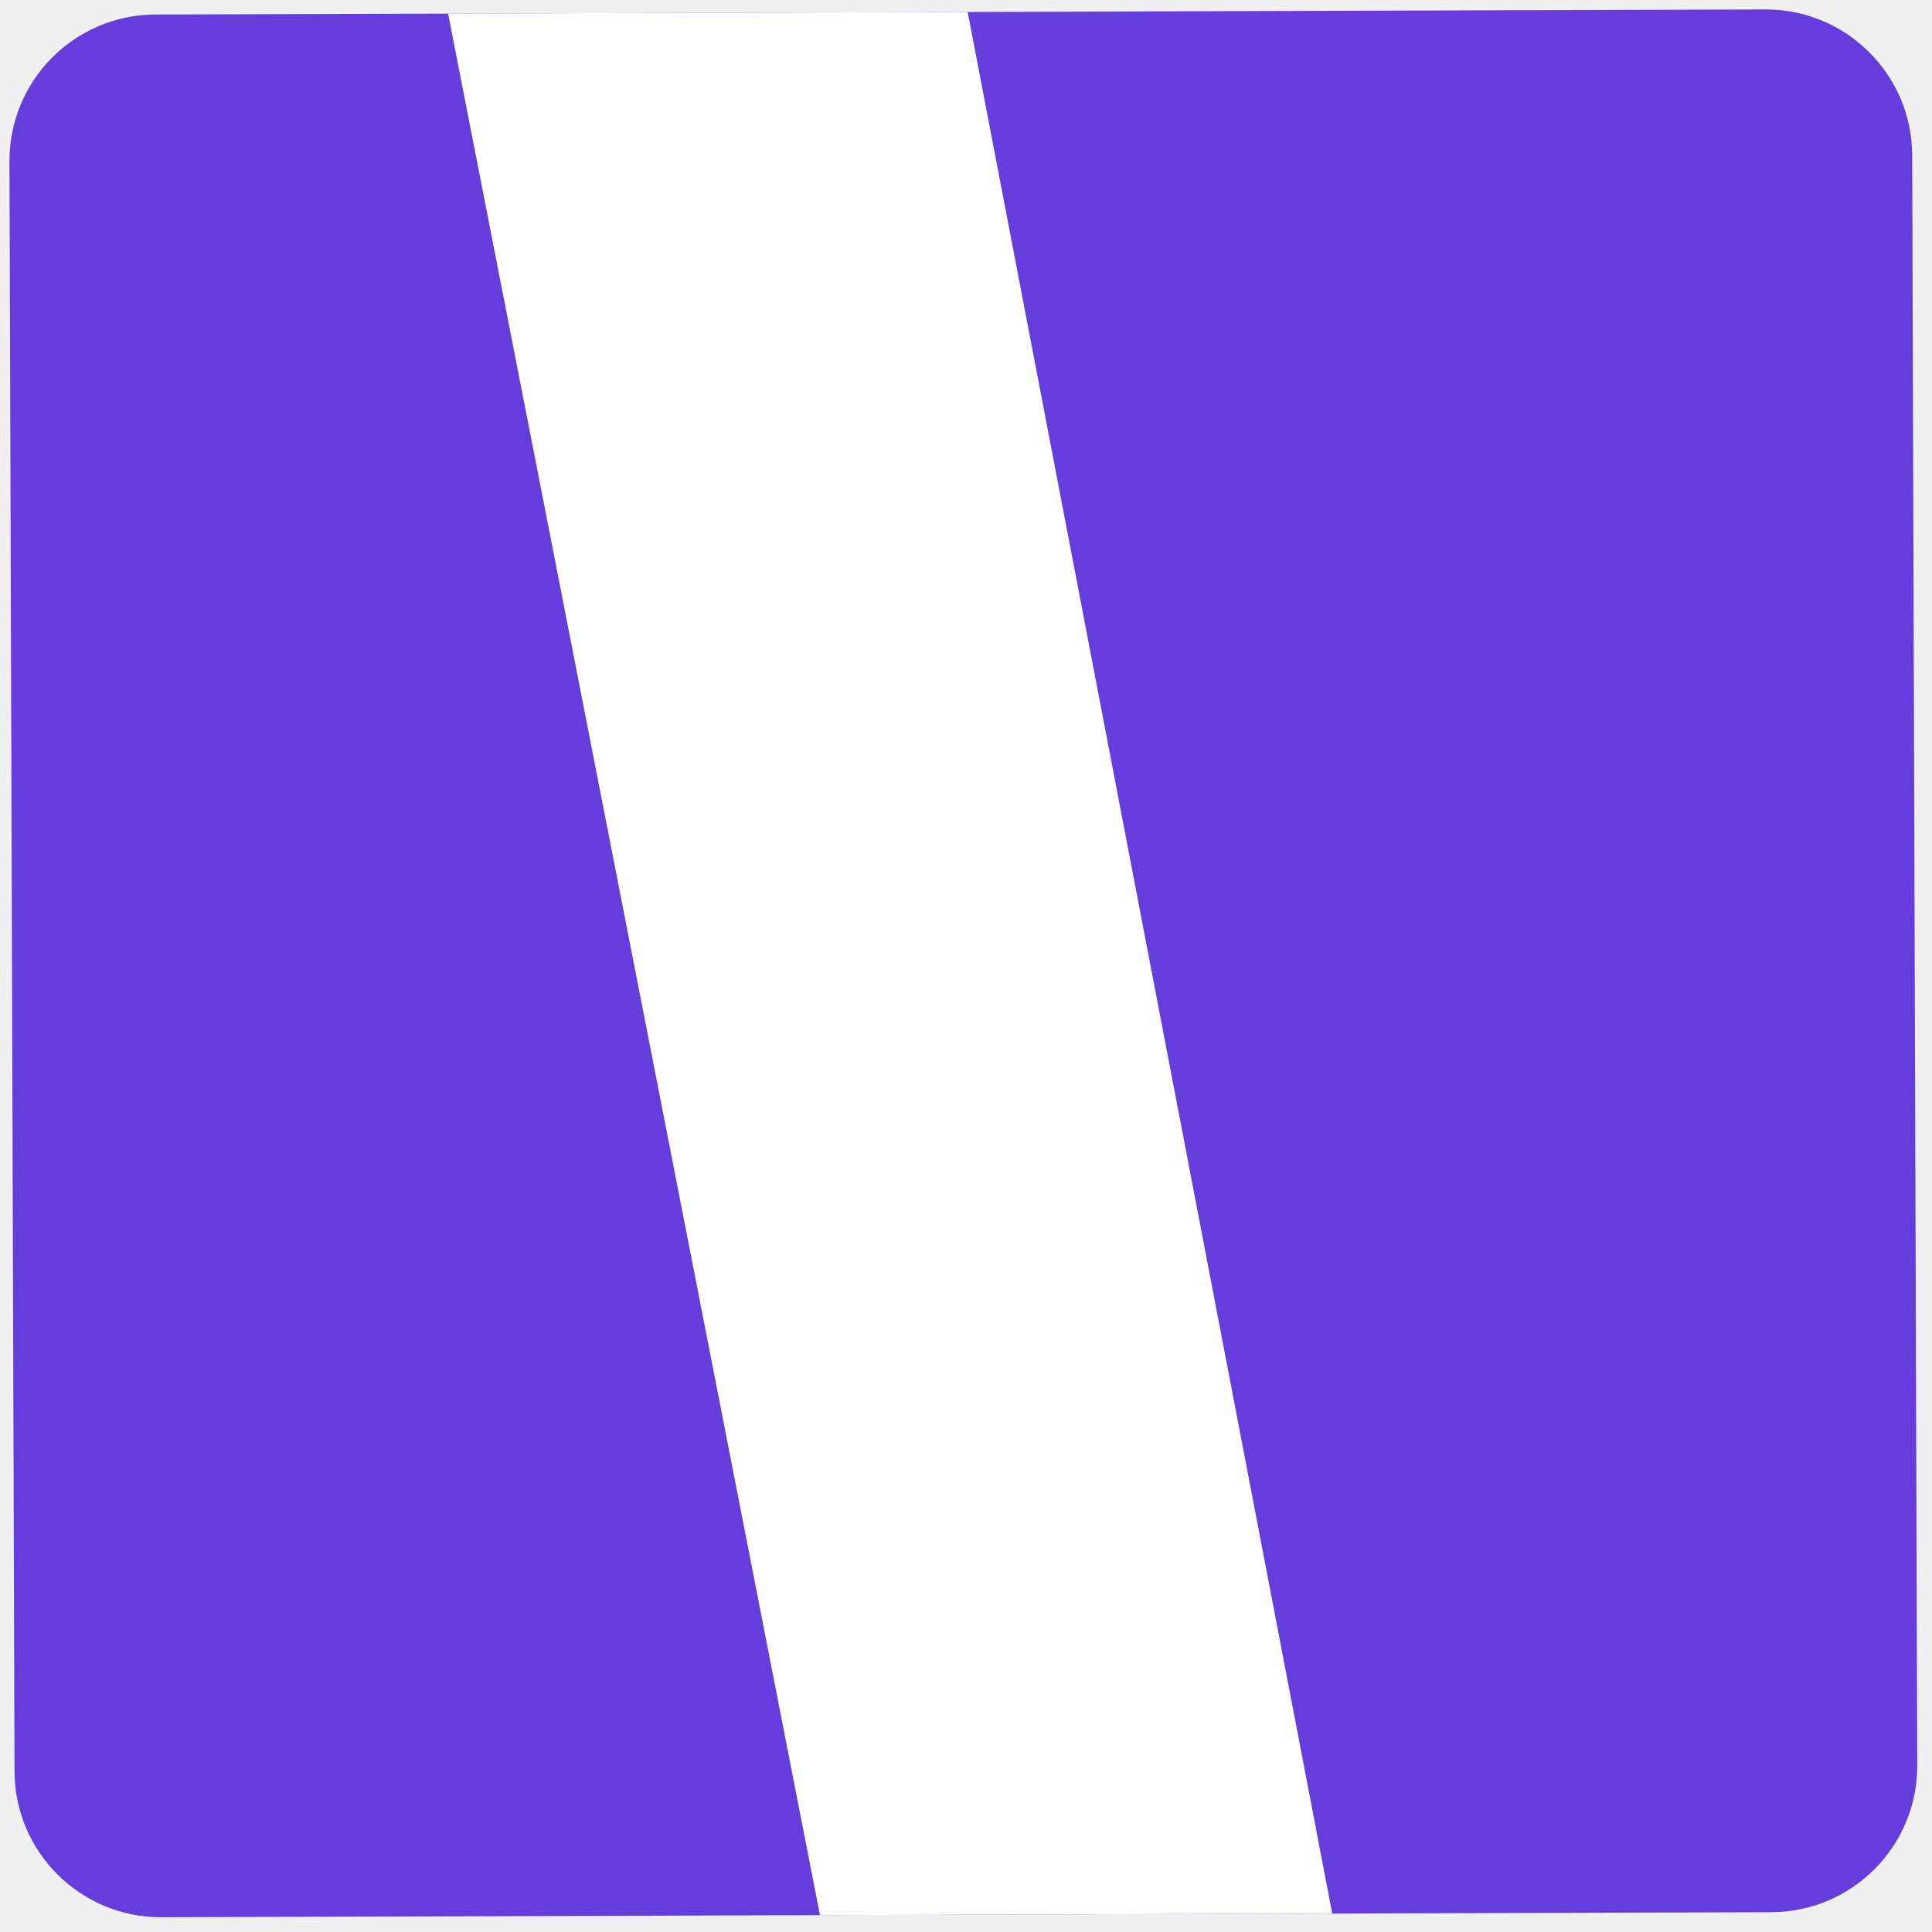
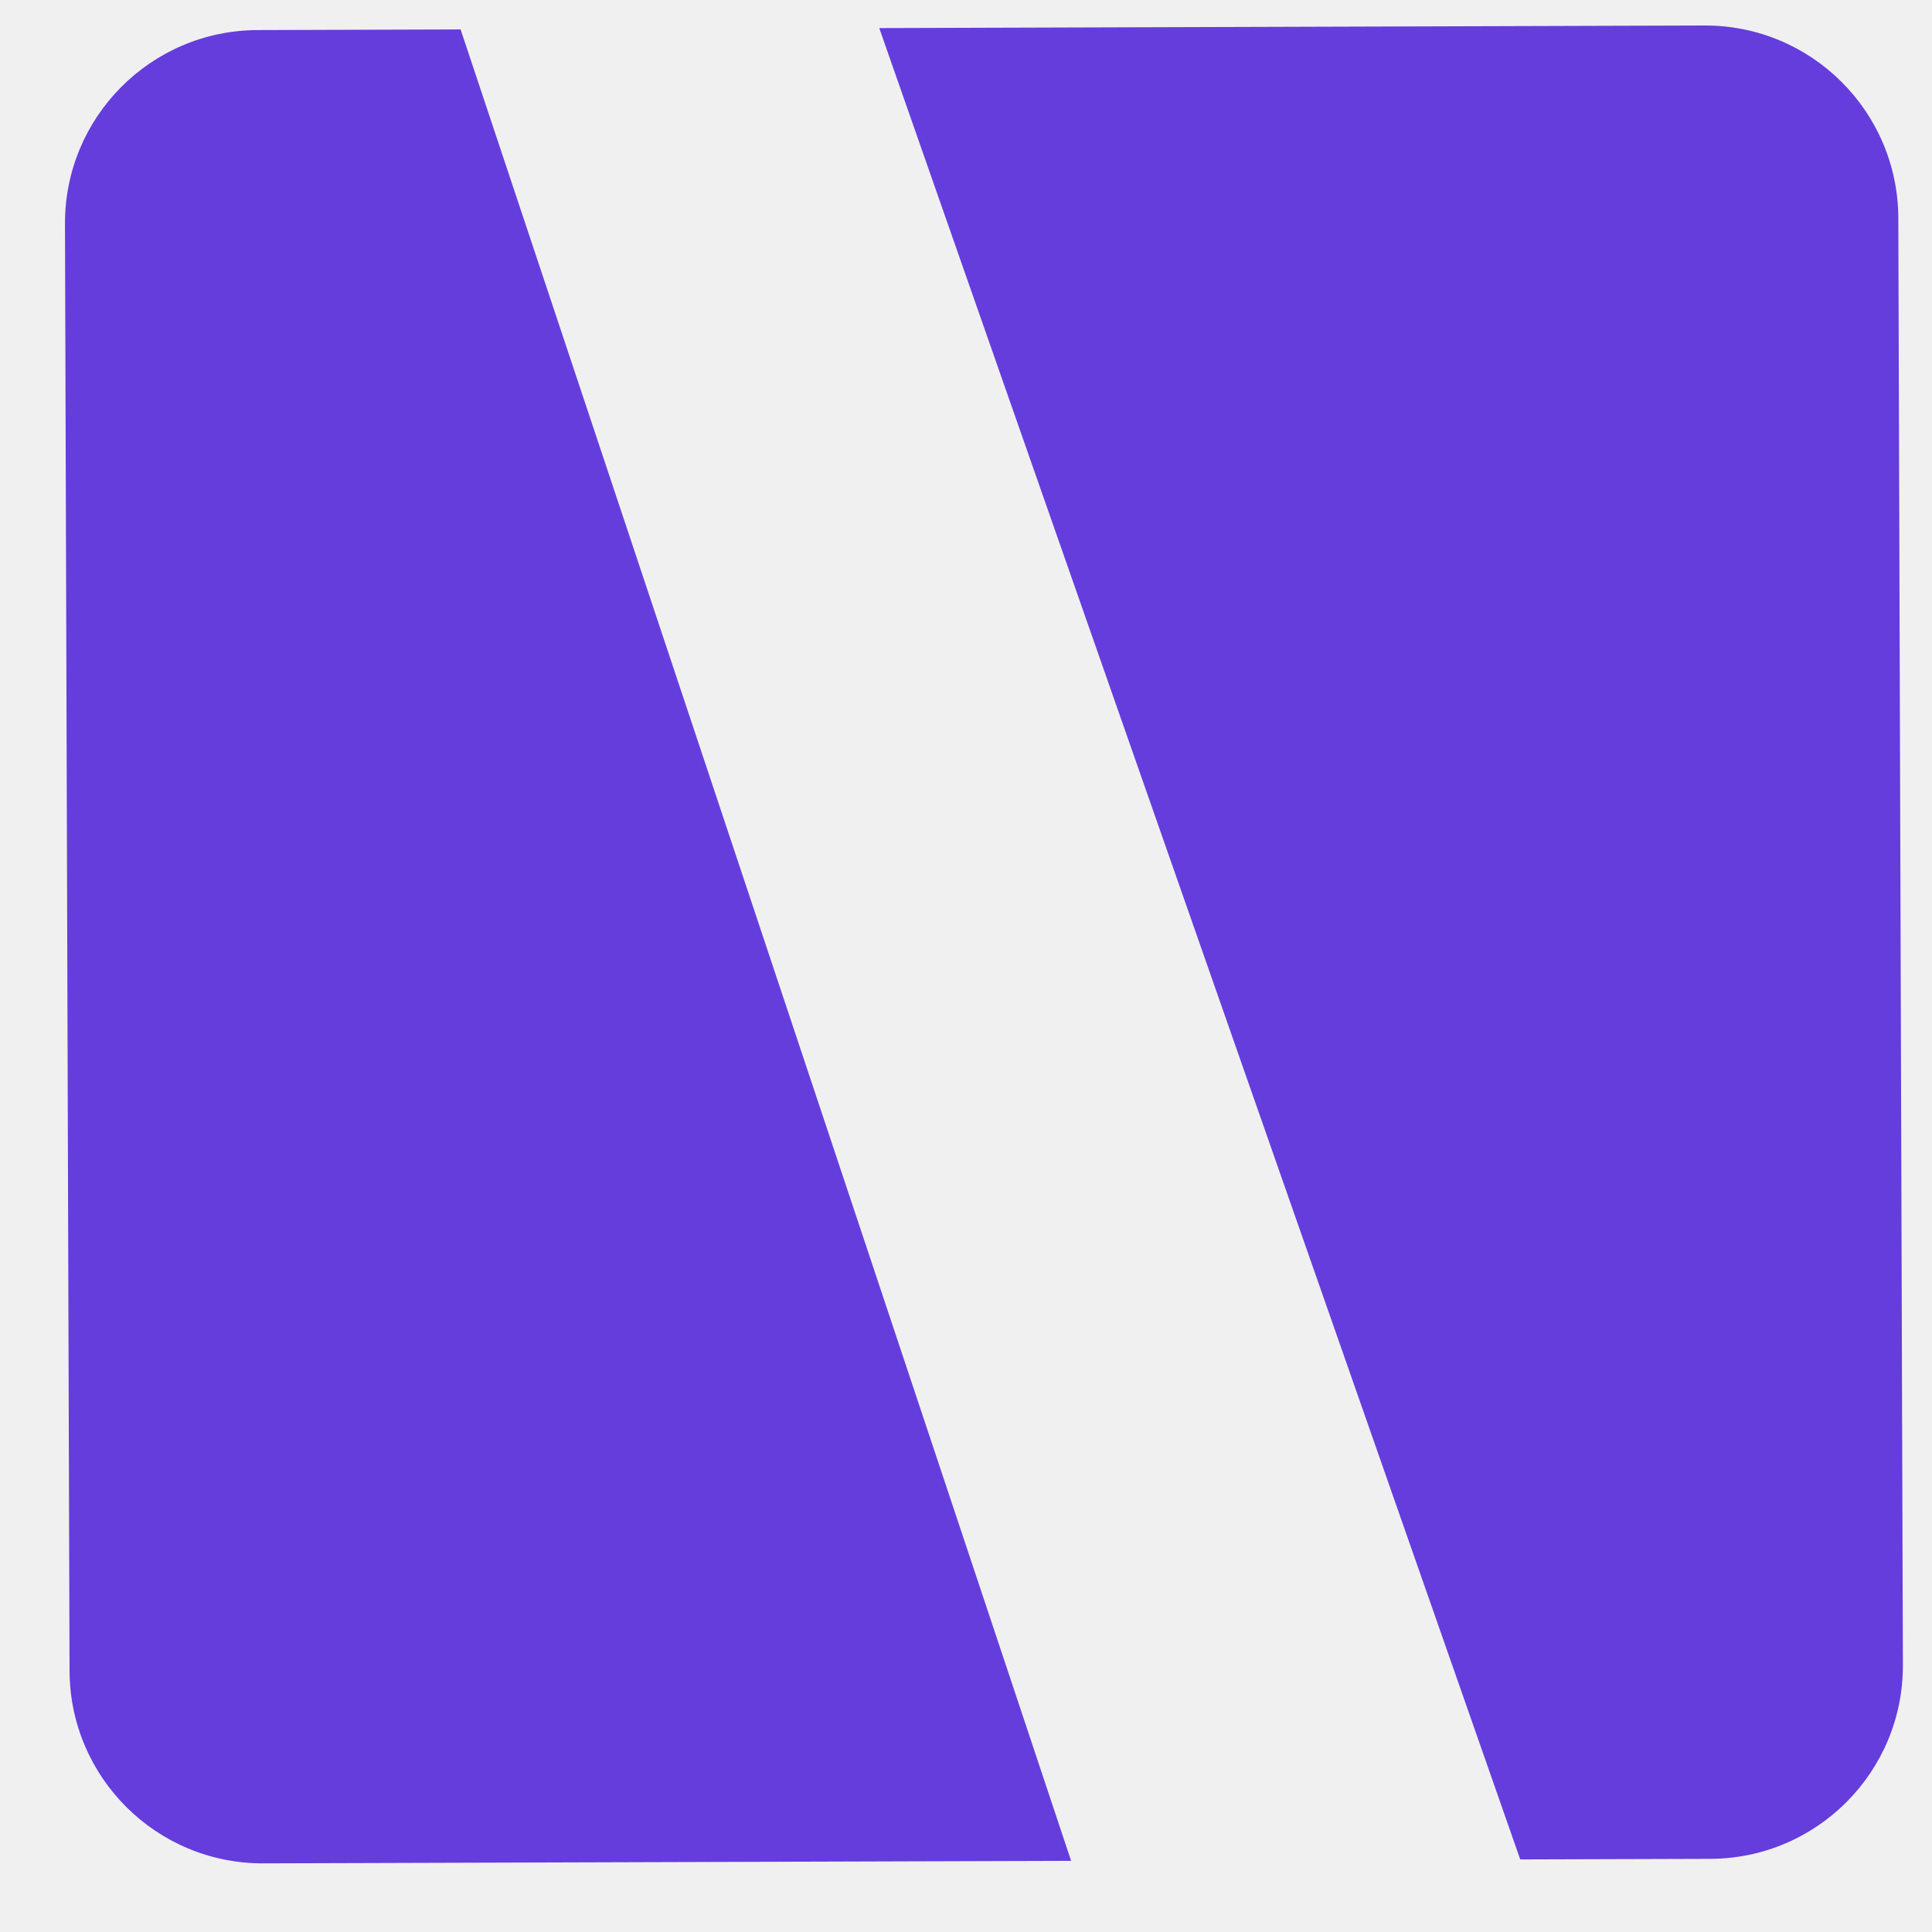
- <svg xmlns="http://www.w3.org/2000/svg" width="132" height="132" viewBox="0 0 132 132" fill="none">
-   <rect x="0.616" y="1.023" width="130" height="130" rx="10" transform="rotate(-0.179593 0.615967 1.02344)" fill="#643DDC" />
-   <path d="M56.023 130.85L30.616 0.929L66.115 0.818L91.023 130.741L56.023 130.85Z" fill="white" />
+ <svg xmlns="http://www.w3.org/2000/svg" width="30" height="30" viewBox="0 0 30 30" fill="none">
+   <path fill-rule="evenodd" clip-rule="evenodd" d="M7.152 0.457L4 0.467C2.343 0.472 1.004 1.819 1.009 3.476L1.08 25.944C1.085 27.601 2.432 28.94 4.089 28.934L16.632 28.895L7.152 0.457ZM23.606 28.873L13.653 0.436L26.468 0.396C28.125 0.391 29.472 1.73 29.477 3.387L29.548 25.855C29.553 27.512 28.214 28.859 26.557 28.864L23.606 28.873Z" fill="#643DDC" />
</svg>
